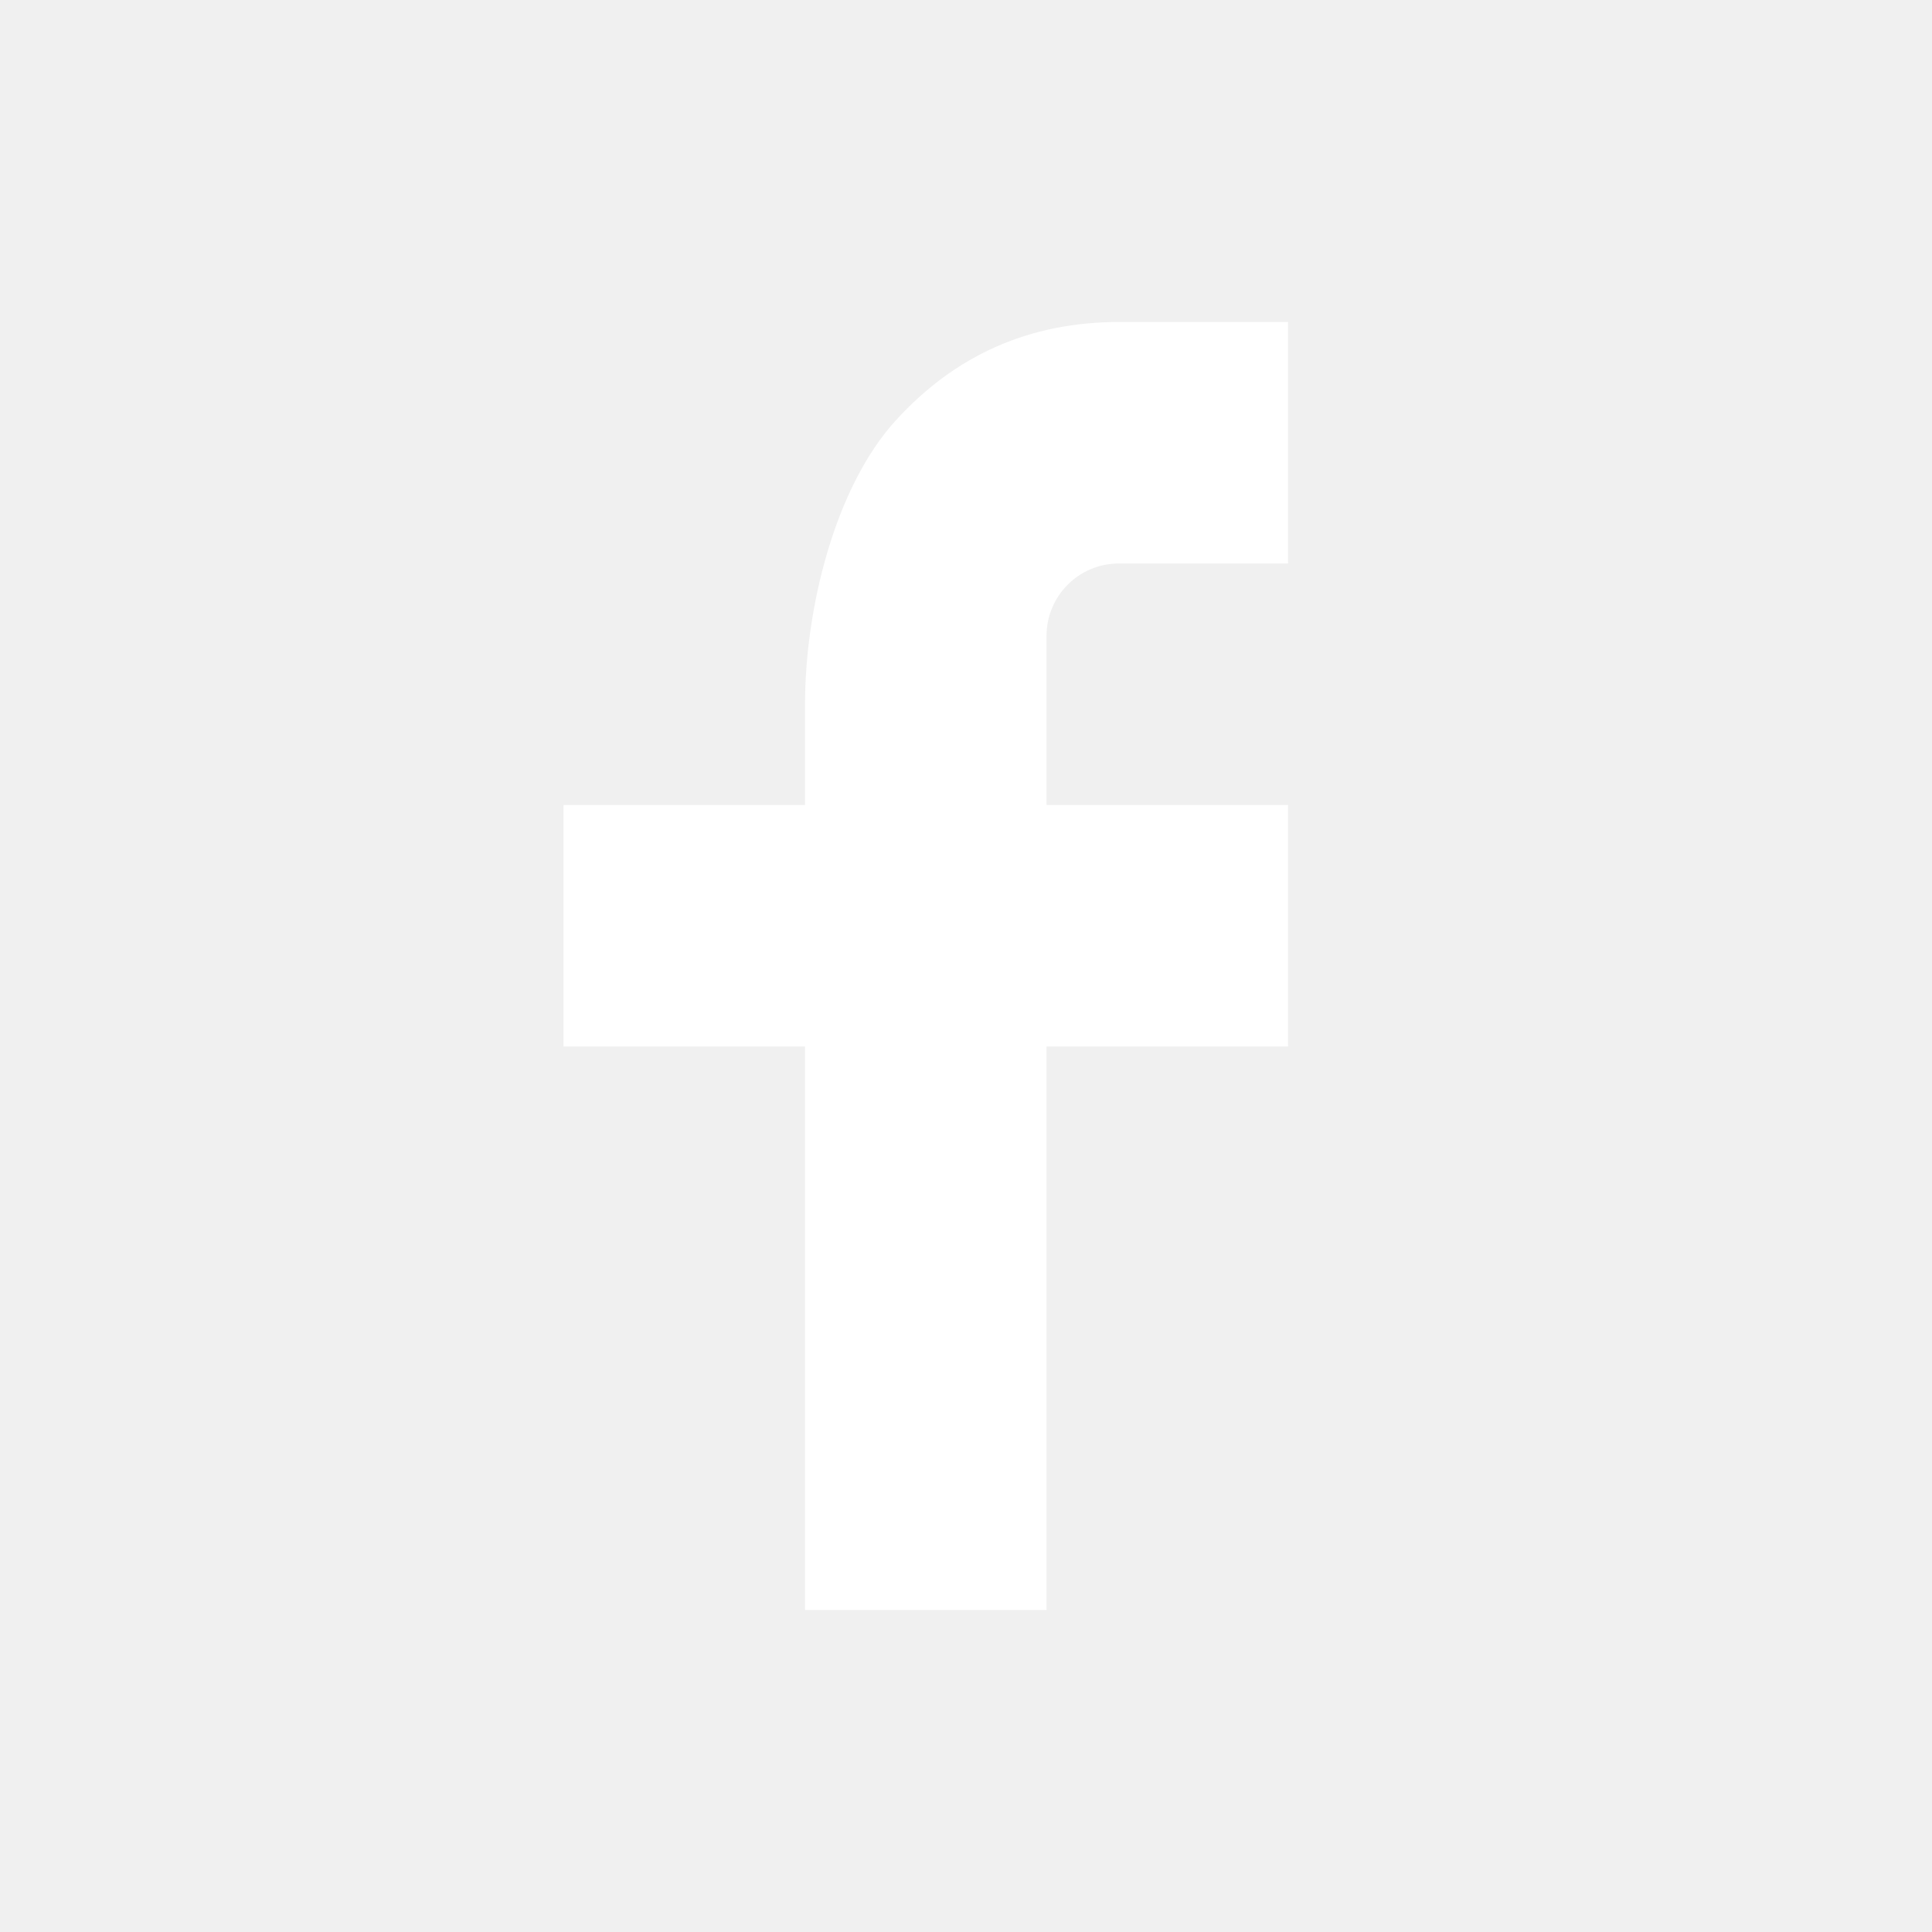
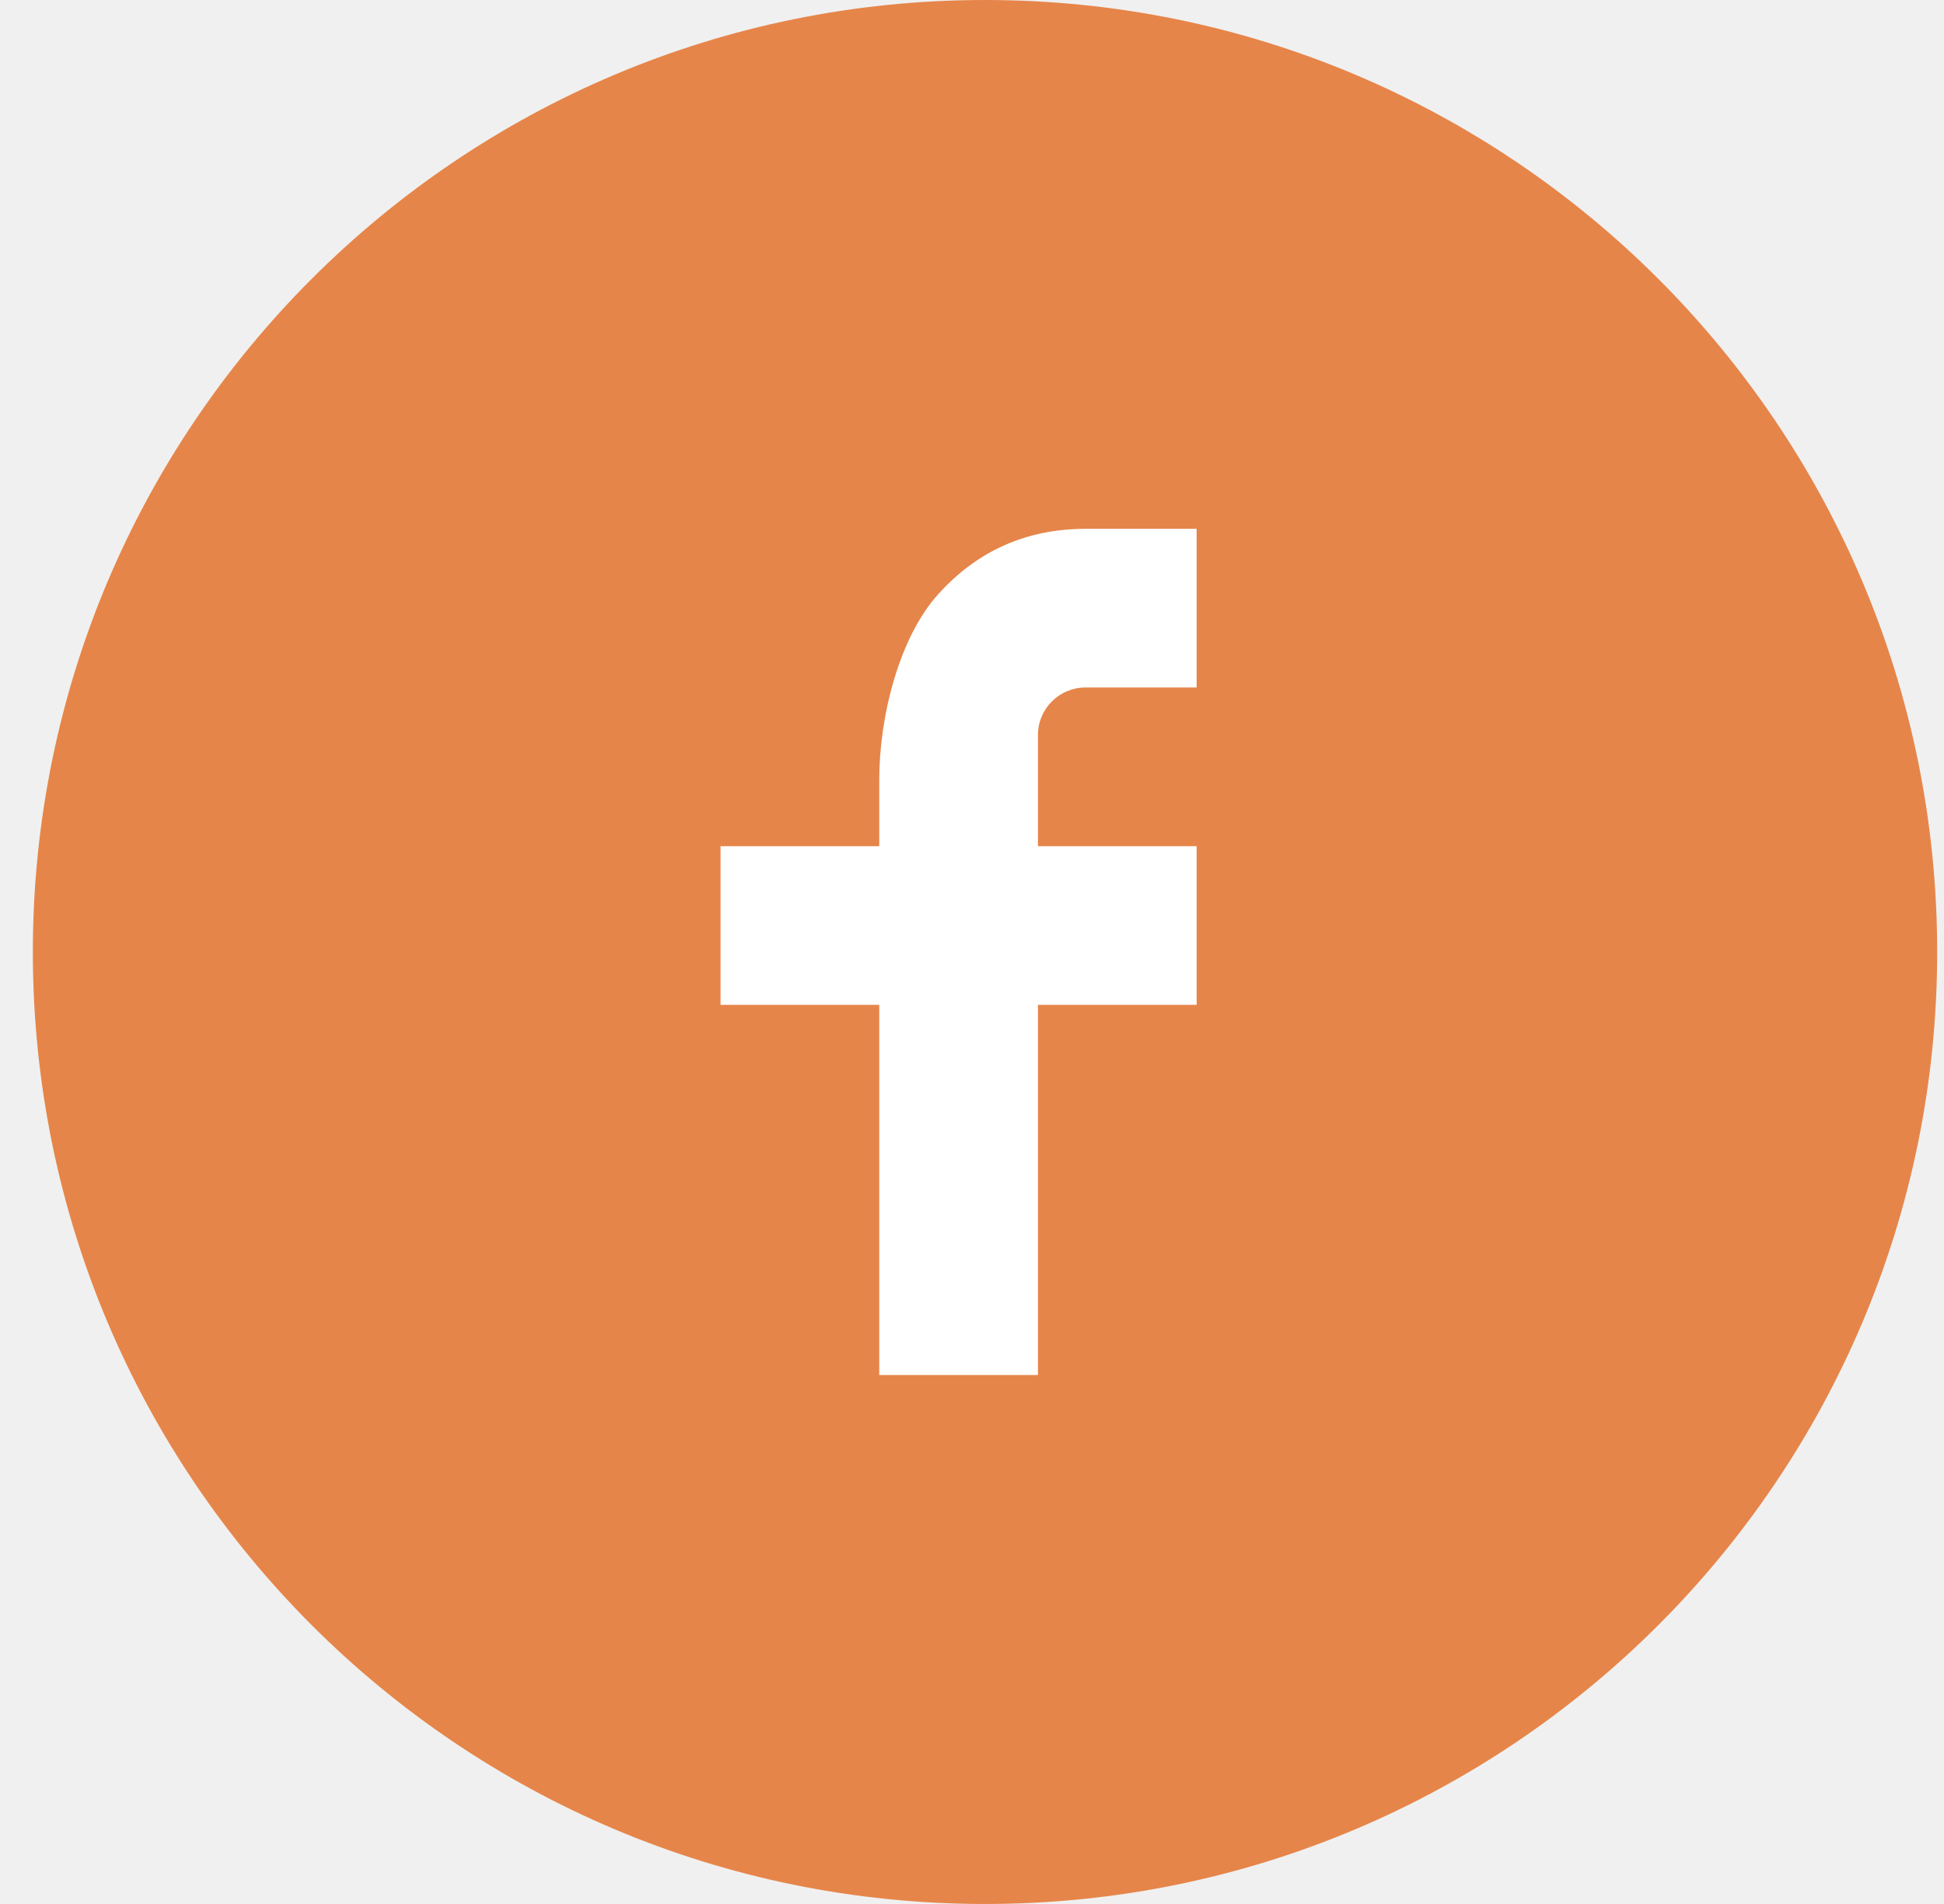
- <svg xmlns="http://www.w3.org/2000/svg" width="32" height="32" viewBox="0 0 32 32" fill="none">
-   <path d="M17.334 13.333H21.334V17.333H17.334V26.666H13.334V17.333H9.334V13.333H13.334V11.66C13.334 10.074 13.833 8.072 14.825 6.977C15.817 5.88 17.055 5.333 18.539 5.333H21.334V9.333H18.534C17.87 9.333 17.334 9.869 17.334 10.532V13.333Z" fill="white" />
+ <svg xmlns="http://www.w3.org/2000/svg" width="49" height="48" viewBox="0 0 49 48" fill="none">
+   <circle cx="24.828" cy="24" r="24" fill="#E68549" />
+   <path d="M26.162 21.332H30.162V25.332H26.162V34.665H22.162V25.332H18.162V21.332H22.162V19.659C22.162 18.073 22.66 16.071 23.652 14.976C24.644 13.879 25.883 13.332 27.367 13.332H30.162V17.332H27.362C26.698 17.332 26.162 17.868 26.162 18.531V21.332Z" fill="white" />
</svg>
